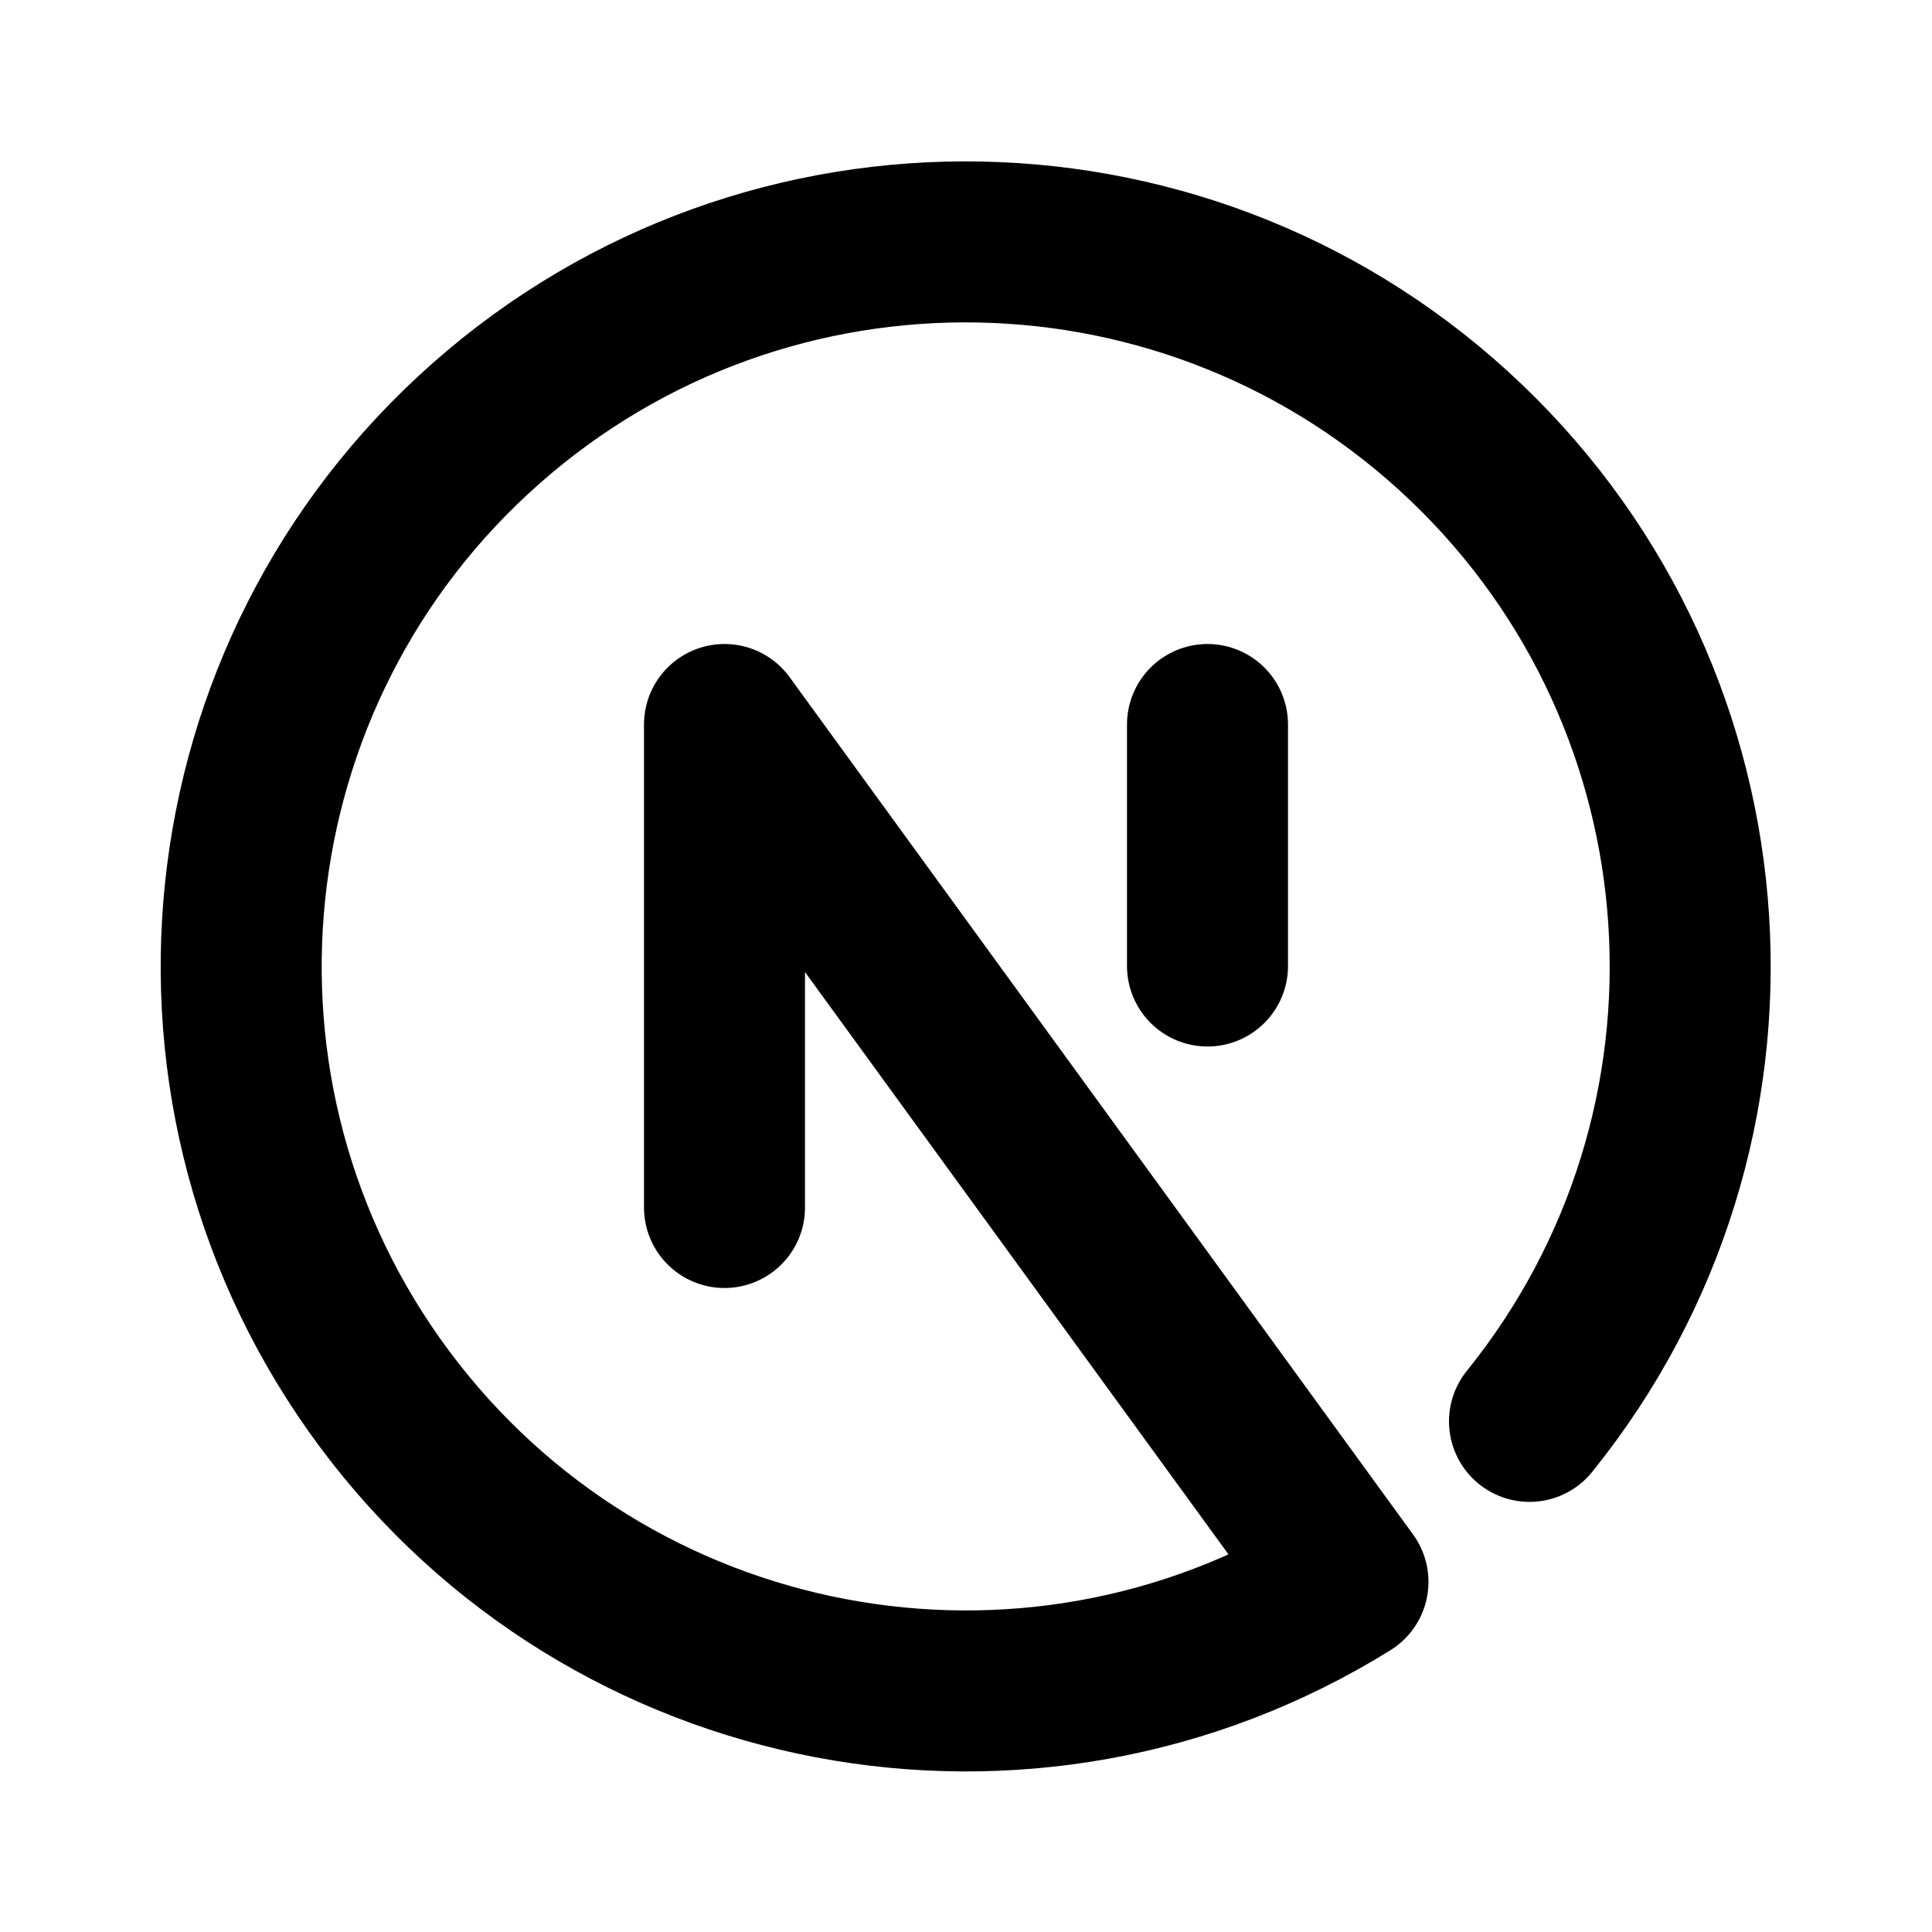
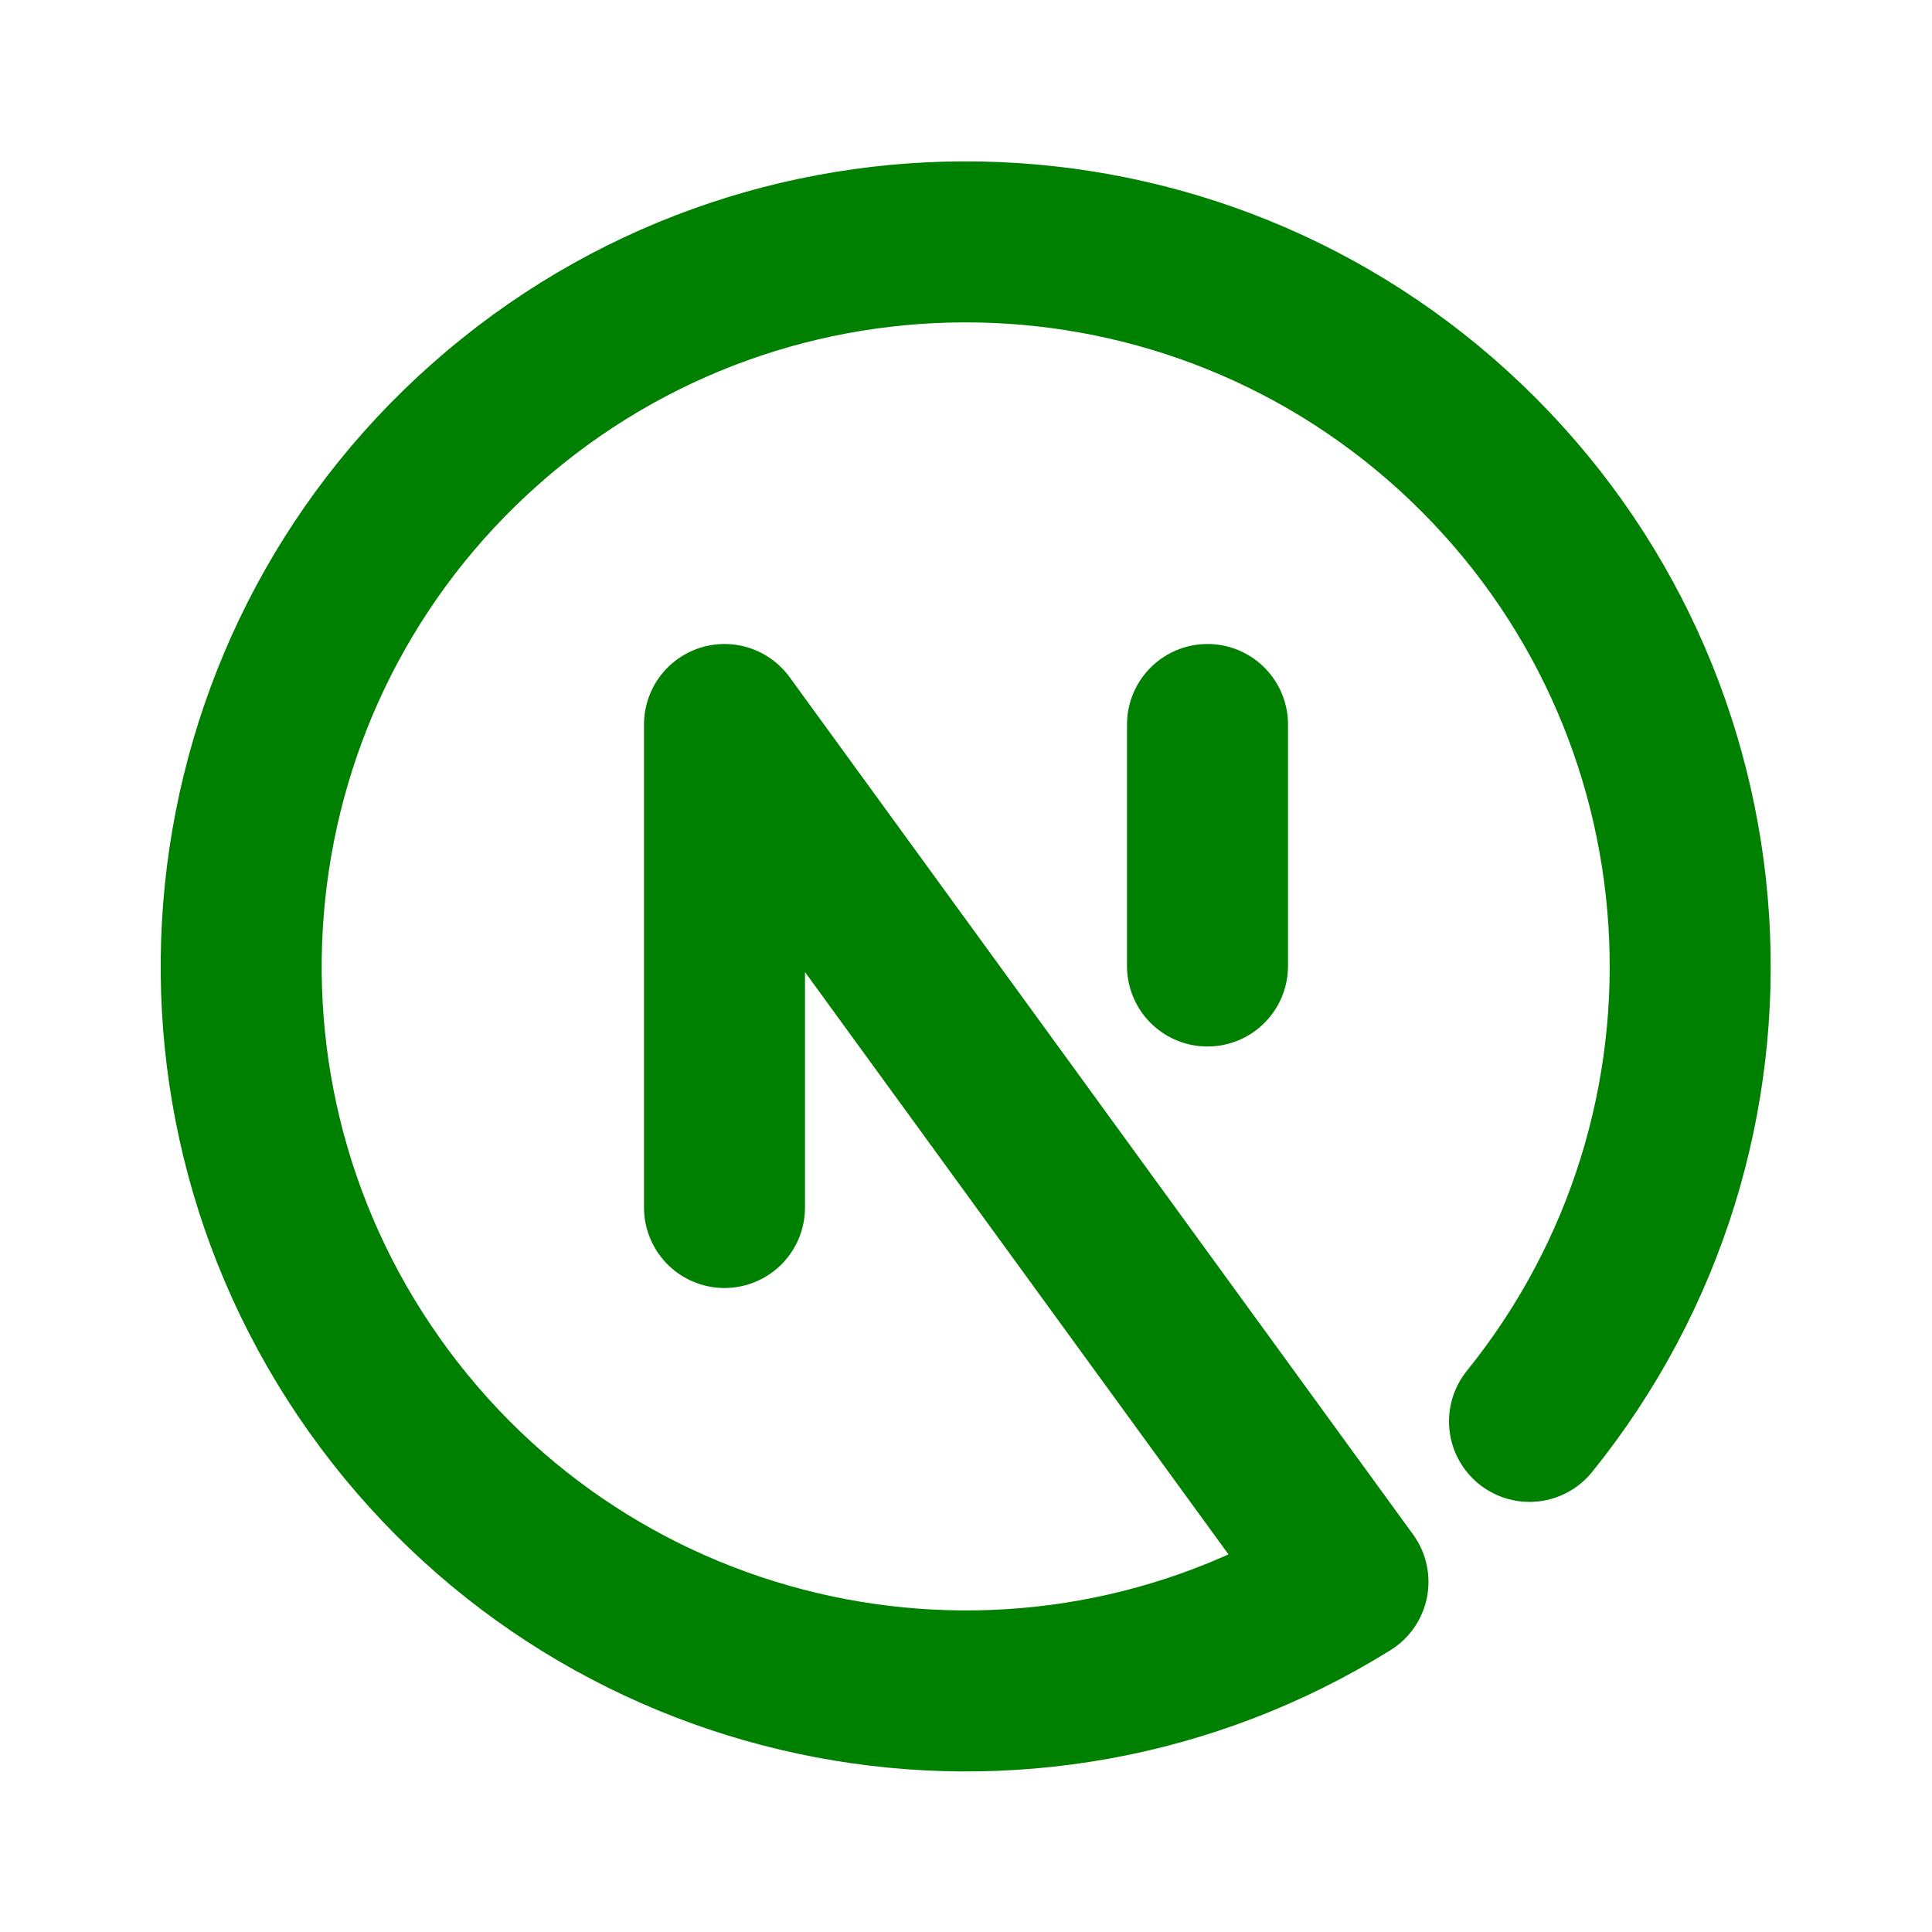
- <svg xmlns="http://www.w3.org/2000/svg" width="24" height="24" viewBox="0 0 24 24" fill="none" stroke="currentColor" stroke-width="2" stroke-linecap="round" stroke-linejoin="round" class="md:h-10 md:w-10 h-4 w-4 text-neutral-500 flex-shrink-0 stroke-1">
+ <svg xmlns="http://www.w3.org/2000/svg" width="24" height="24" viewBox="0 0 24 24" fill="none" stroke="currentColor" stroke-width="2" stroke-linecap="round" stroke-linejoin="round" class="md:h-10 md:w-10 h-4 w-4 text-neutral-500 flex-shrink-0 stroke-1" style="color: green;">
  <path d="M9 15v-6l7.745 10.65a9 9 0 1 1 2.255 -1.993" />
  <path d="M15 12v-3" />
</svg>
